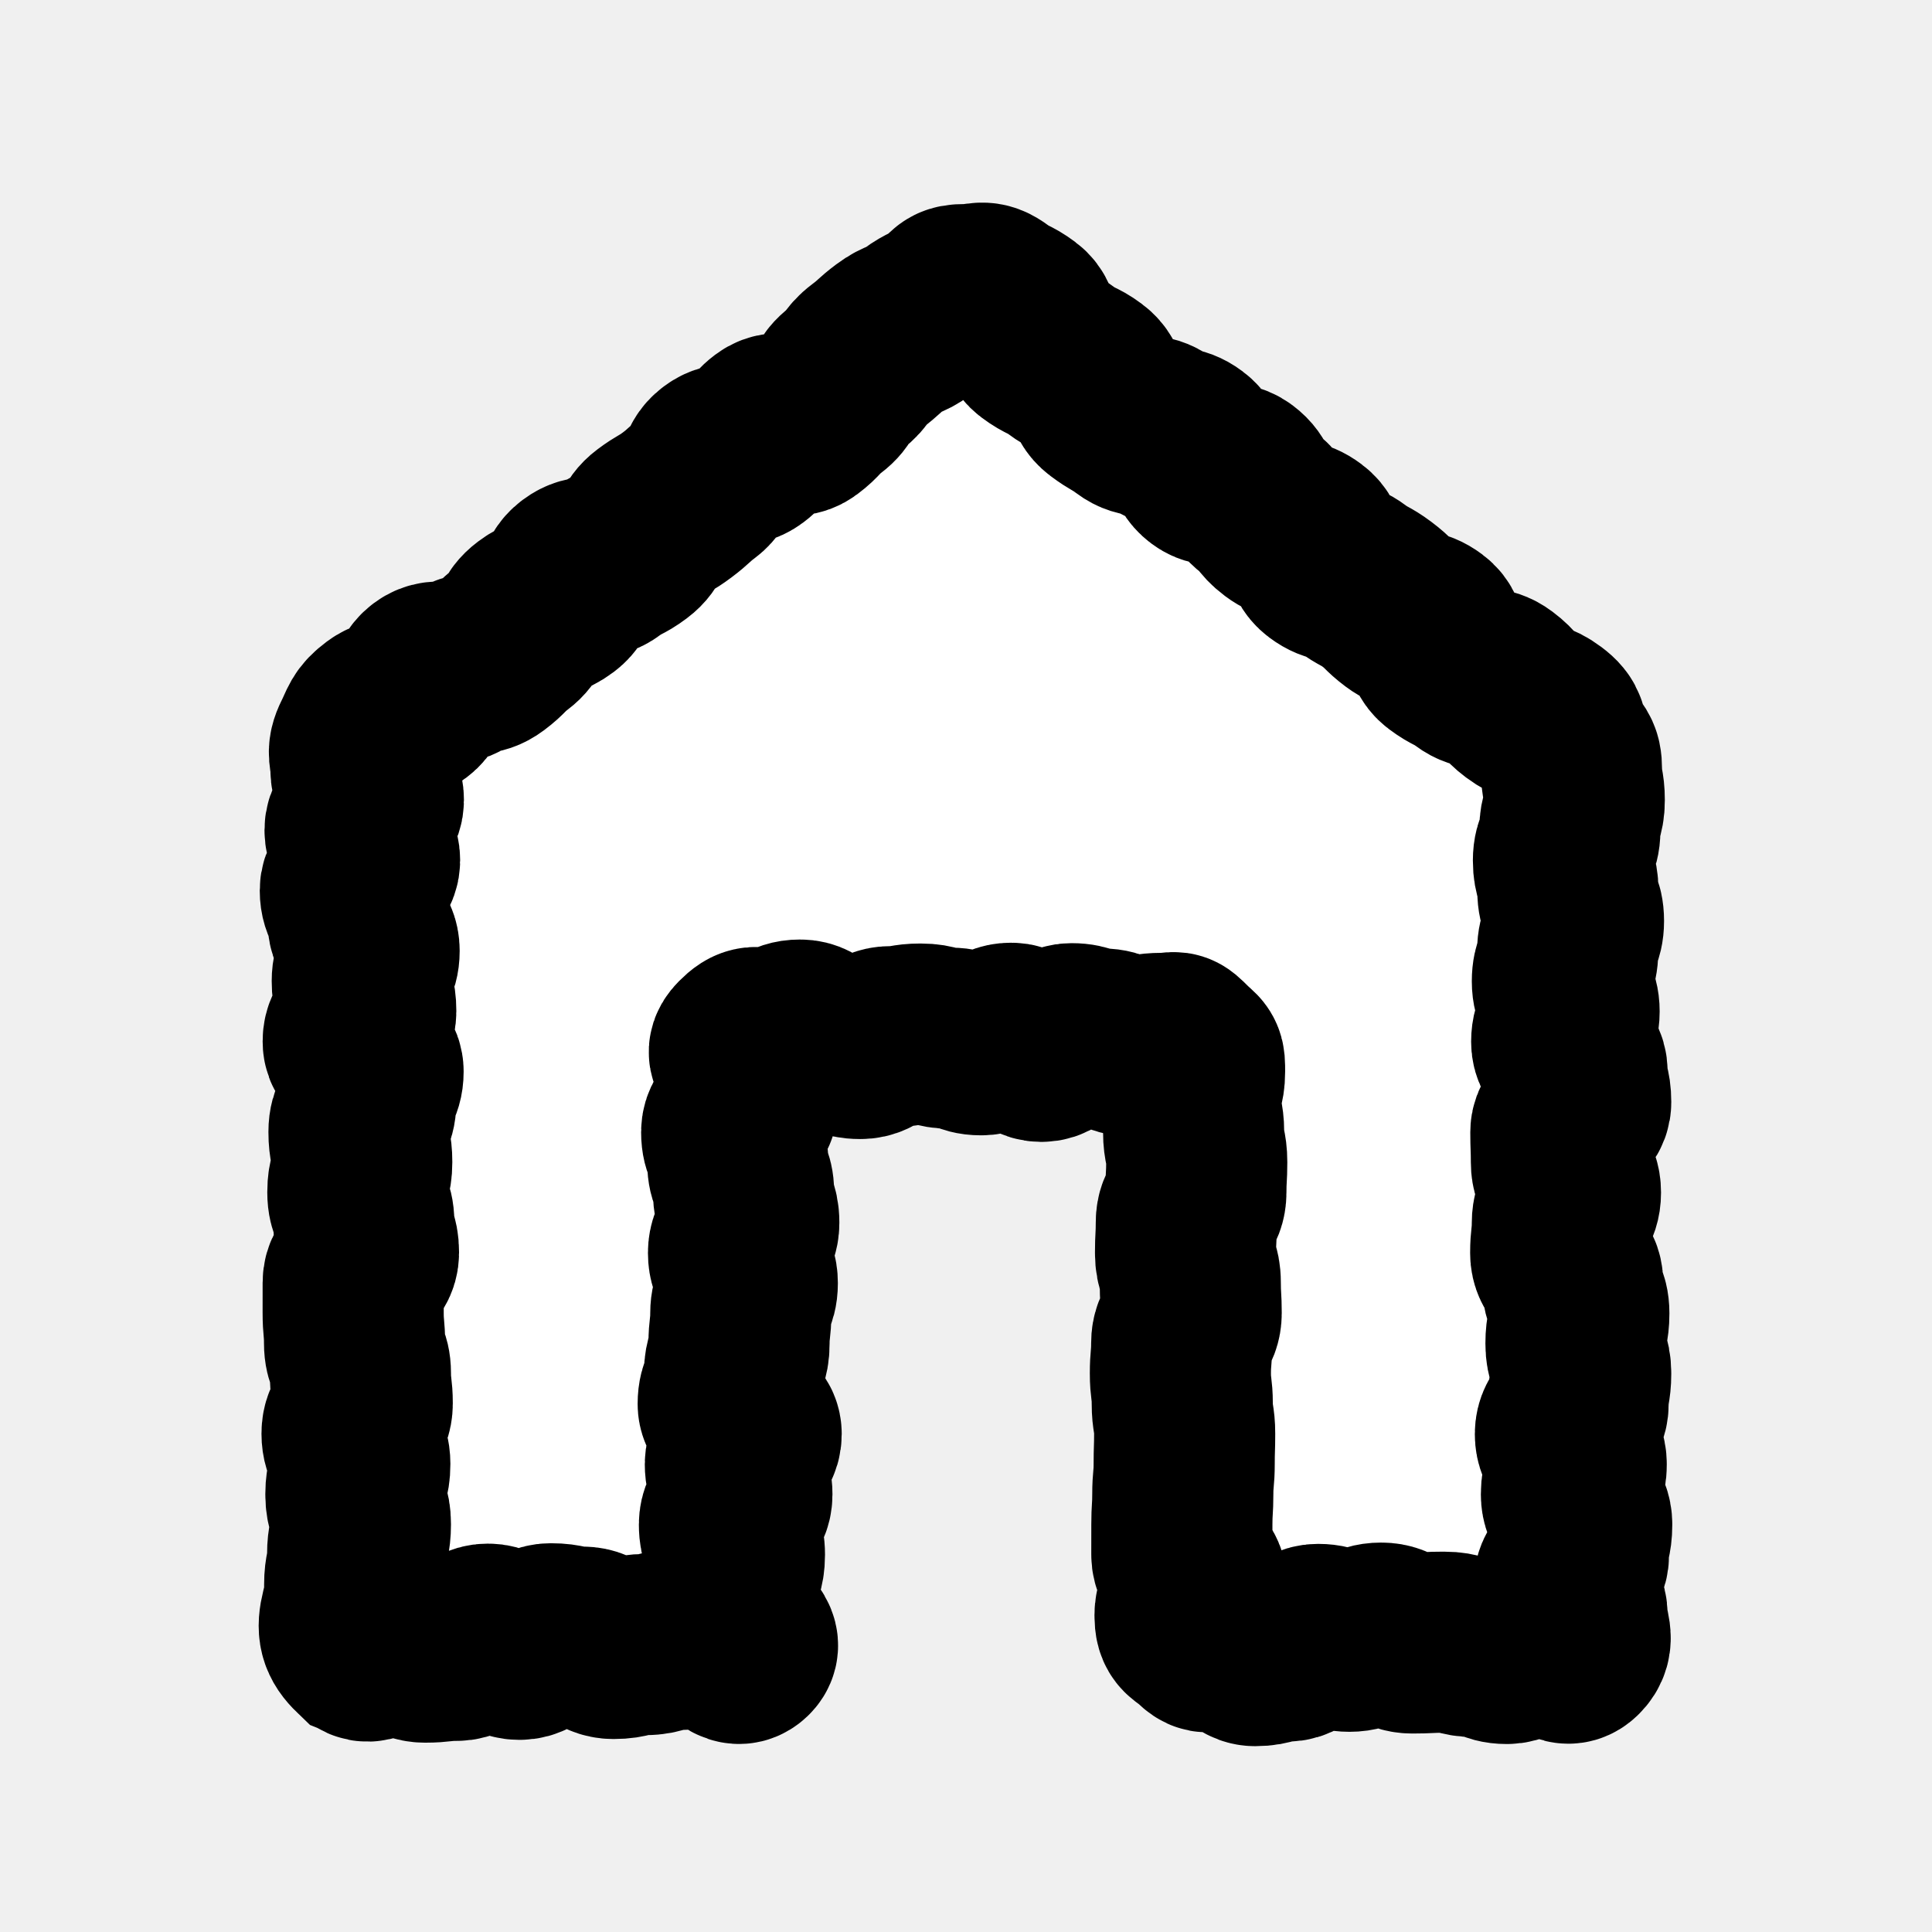
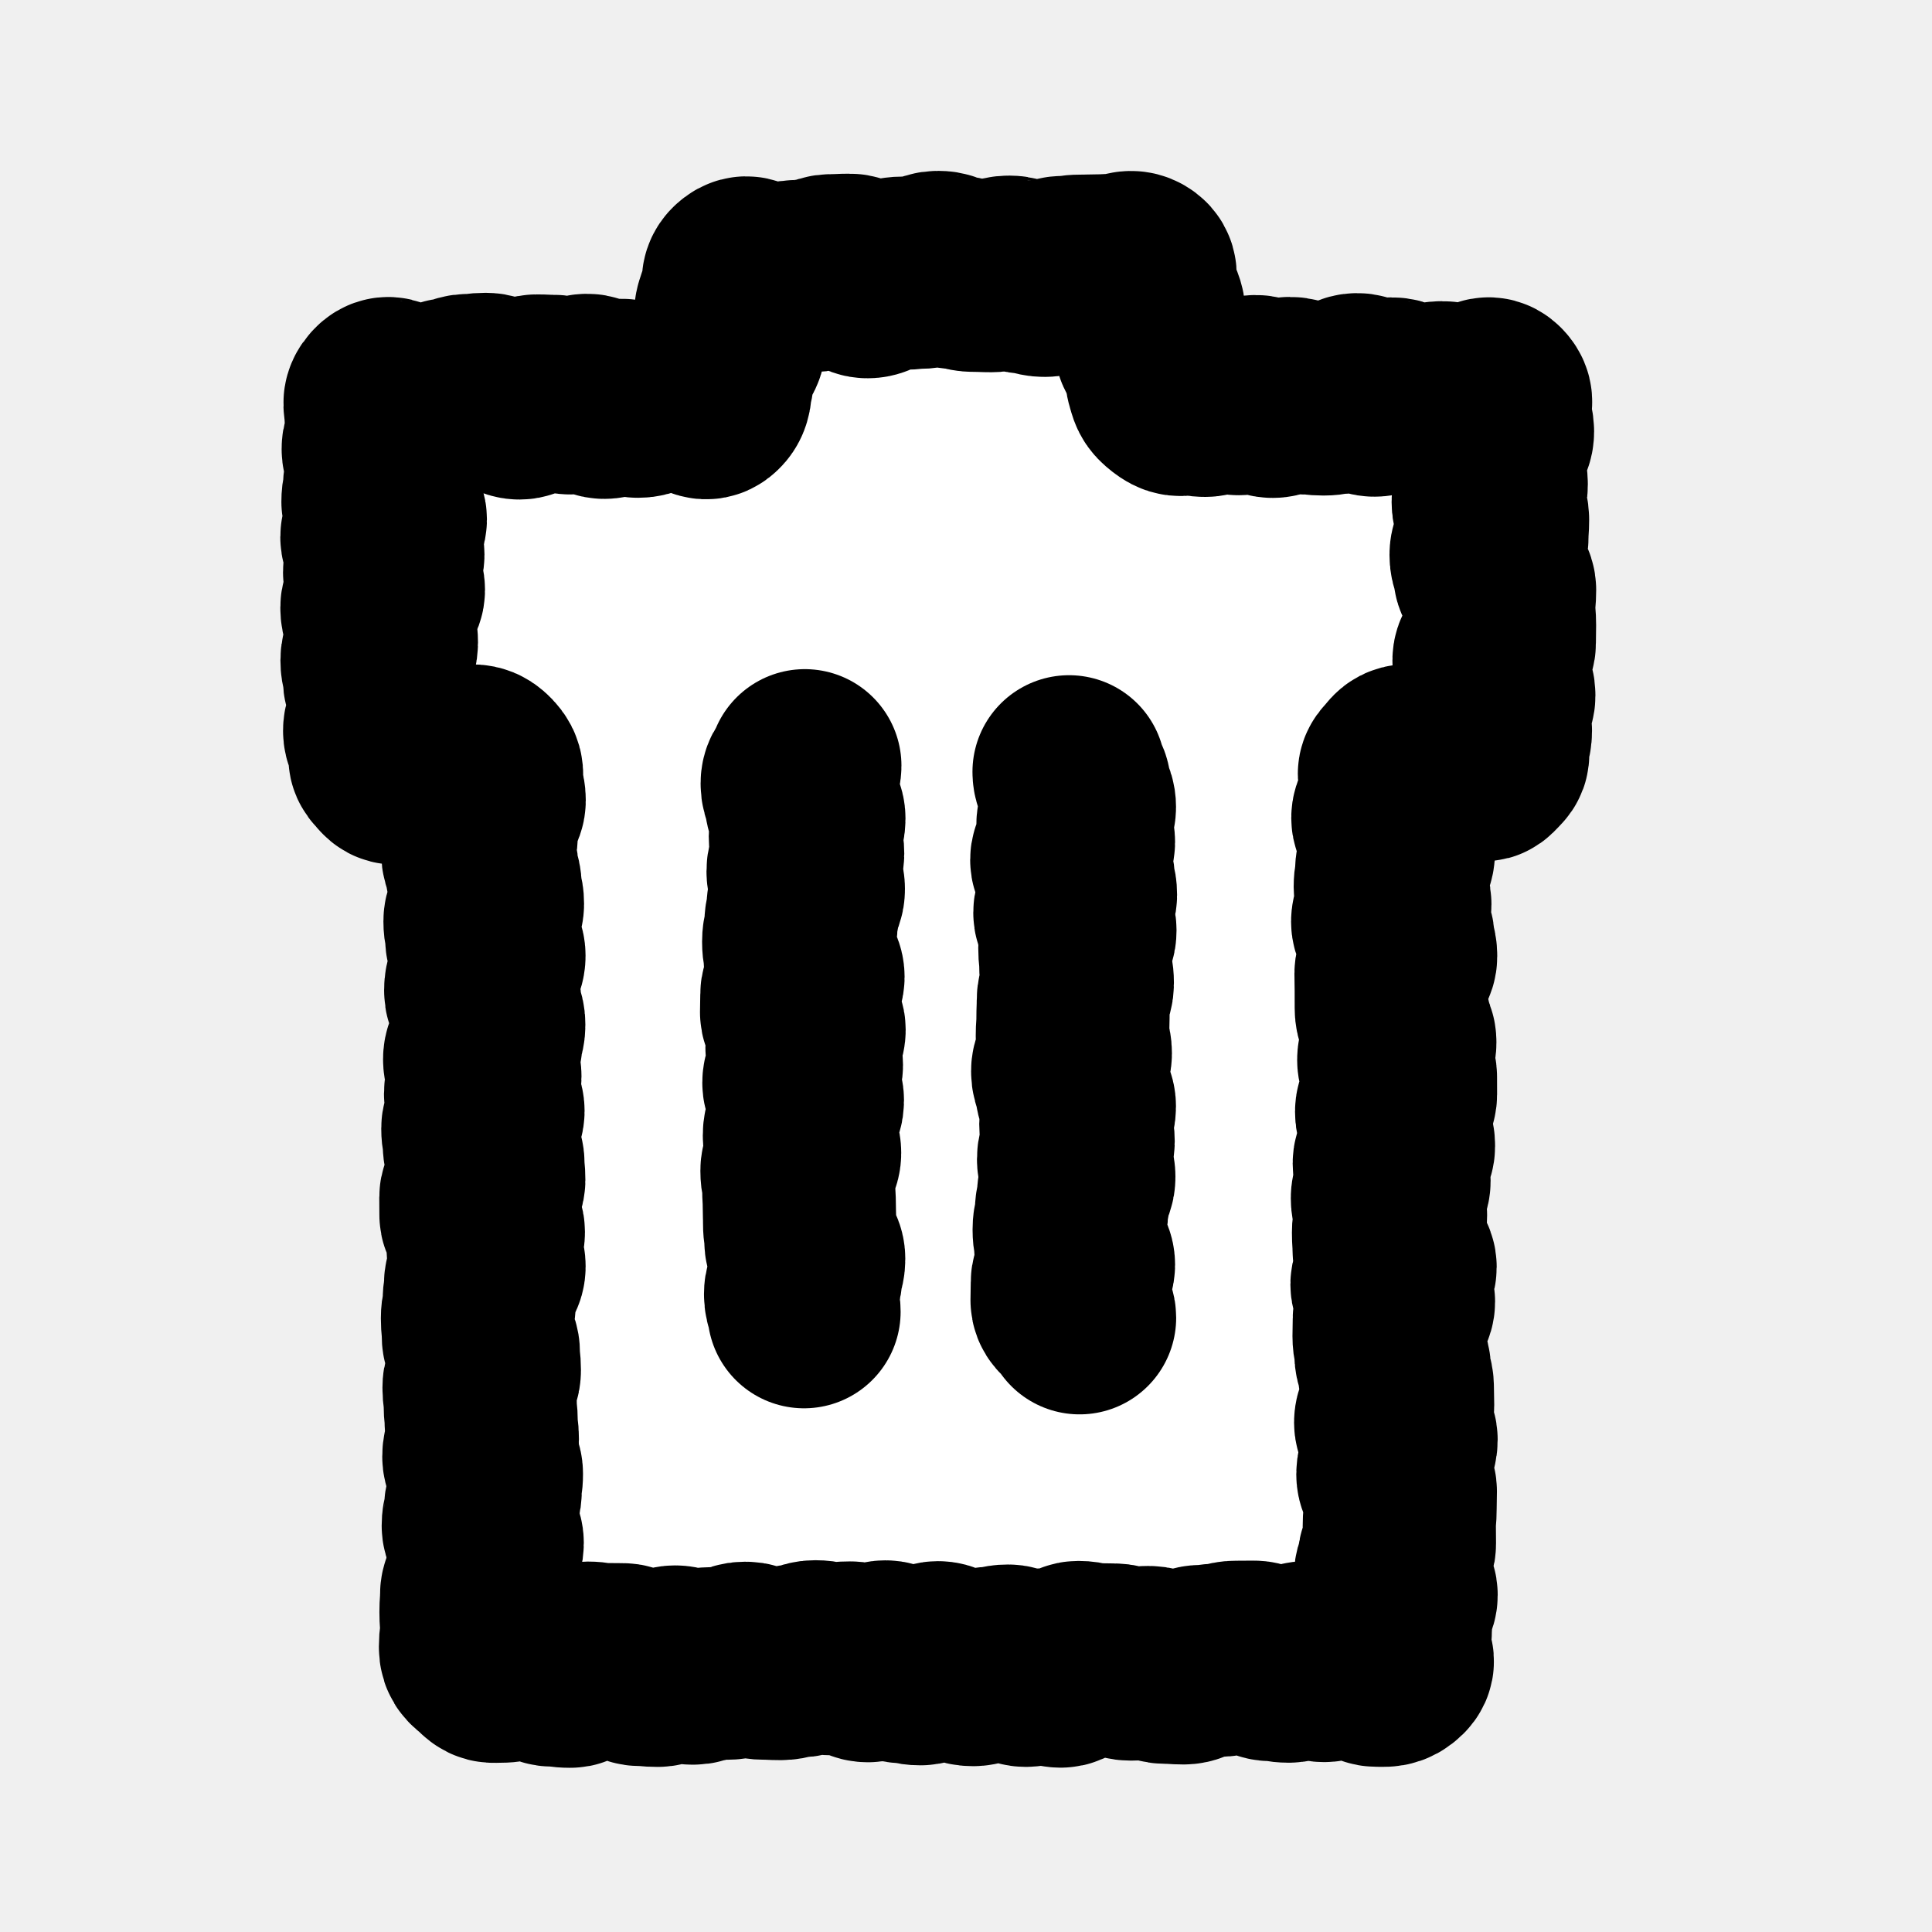
- <svg xmlns="http://www.w3.org/2000/svg" id="Small" width="240" height="240" viewBox="0 0 240 240">
-   <path d="M44.732,204.653c1.405,1.353,2.218-.796,4.169-.796s1.952,1.374,3.905,1.374,1.951-.22,3.903-.22,1.952-2.006,3.904-2.006,1.953,1.877,3.906,1.877,1.953-1.926,3.906-1.926,1.953.416,3.906.416,1.953,1.406,3.905,1.406,1.953-.484,3.906-.484,1.953-.623,3.907-.623,1.956-.5,3.913-.5,3.159,3.245,4.572,1.891c1.353-1.296-1.95-2.562-1.95-4.436s.14-1.874.14-3.749.511-1.874.511-3.748-.622-1.875-.622-3.749c0-1.874,1.548-1.874,1.548-3.748,0-1.874-.812-1.874-.812-3.748,0-1.872,1.963-1.872,1.963-3.744s-2.853-1.874-2.853-3.749.785-1.873.785-3.747.56-1.875.56-3.75.22-1.874.22-3.748.809-1.875.809-3.75-1.093-1.876-1.093-3.751,1.278-1.876,1.278-3.751c0-1.876-.646-1.876-.646-3.751,0-1.875-.721-1.875-.721-3.75,0-1.875-.76-1.875-.76-3.751,0-1.876,2.006-1.876,2.006-3.752,0-1.879-.063-1.879-.063-3.758s-1.838-1.981-.512-3.312,1.427-.855,3.301-.855,1.872-1.004,3.744-1.004,1.874,1.641,3.748,1.641,1.873.644,3.746.644,1.875-1.462,3.75-1.462,1.874-.328,3.747-.328,1.875.515,3.749.515,1.875.813,3.751.813,1.875-1.425,3.751-1.425,1.875,2.24,3.751,2.24,1.875-2.187,3.75-2.187,1.875.657,3.75.657,1.876.846,3.751.846,1.879-.301,3.757-.301,1.368-.505,2.698.822c1.327,1.323,1.328.812,1.328,2.686s-.493,1.874-.493,3.749.375,1.874.375,3.748c0,1.875.388,1.875.388,3.749,0,1.874-.107,1.874-.107,3.748,0,1.874-1.188,1.874-1.188,3.748s-.099,1.872-.099,3.744.592,1.874.592,3.749.111,1.873.111,3.747-1.178,1.875-1.178,3.75-.163,1.874-.163,3.748.233,1.875.233,3.75.298,1.876.298,3.751c0,1.876-.059,1.876-.059,3.751s-.172,1.876-.172,3.751c0,1.875-.116,1.875-.116,3.75q0,1.875-.004,3.751c0,1.876,1.821,1.876,1.821,3.752s-1.424,1.879-1.424,3.758.502,1.479,1.856,2.782c1.405,1.353,1.011-.261,2.962-.261s1.952,2.528,3.905,2.528,1.951-.568,3.903-.568,1.952-2.06,3.904-2.06,1.953.845,3.906.845,1.953-1.008,3.906-1.008,1.953,1.22,3.906,1.22,1.953-.092,3.905-.092,1.953.542,3.906.542,1.953.855,3.907.855,1.956-1.975,3.913-1.975,3.104,2.934,4.517,1.58c1.354-1.297.299-2.505.299-4.38,0-1.874-1.584-1.874-1.584-3.747s1.765-1.873,1.765-3.746.402-1.874.402-3.748c0-1.875-1.279-1.875-1.279-3.749s.594-1.874.594-3.747-1.343-1.874-1.343-3.748c0-1.875,1.578-1.875,1.578-3.75s.323-1.874.323-3.748-.588-1.875-.588-3.75.357-1.874.357-3.749c0-1.875-.765-1.875-.765-3.749s-1.489-1.875-1.489-3.749.206-1.875.206-3.75c0-1.875,1.008-1.875,1.008-3.749,0-1.875-1.125-1.875-1.125-3.749,0-1.873-.069-1.873-.069-3.745,0-1.875,2.467-1.875,2.467-3.749s-.456-1.874-.456-3.747c0-1.875-1.908-1.875-1.908-3.751s.92-1.874.92-3.749c0-1.875-.835-1.875-.835-3.75s.66-1.876.66-3.752c0-1.876.722-1.876.722-3.752s-.698-1.876-.698-3.752c0-1.876-.552-1.876-.552-3.751s.796-1.876.796-3.752c0-1.876.55-1.876.55-3.753,0-1.879-.343-1.879-.343-3.759,0-1.879-.461-1.536-1.3-3.218-.837-1.676-.231-1.91-1.73-3.034-1.499-1.124-1.83-.684-3.329-1.808-1.5-1.125-1.249-1.459-2.749-2.584s-2.121-.296-3.62-1.42c-1.5-1.125-1.692-.869-3.192-1.993s-.409-2.578-1.909-3.702c-1.5-1.125-1.992-.469-3.491-1.593-1.498-1.124-1.342-1.333-2.84-2.456-1.497-1.123-1.661-.905-3.158-2.028s-1.979-.482-3.478-1.606c-1.5-1.125-.542-2.402-2.042-3.527-1.498-1.124-1.962-.505-3.46-1.629s-1.183-1.548-2.683-2.673c-1.499-1.124-.923-1.893-2.422-3.017-1.501-1.125-2.557.283-4.058-.842s-.655-2.251-2.154-3.376-2.039-.407-3.54-1.532c-1.501-1.126-2.161-.246-3.662-1.372s-1.63-.954-3.131-2.08-.655-2.25-2.155-3.374-1.732-.818-3.233-1.944c-1.501-1.126-1.712-.845-3.213-1.971s-.345-2.668-1.847-3.794c-1.504-1.128-1.718-.843-3.222-1.971-1.504-1.128-1.724-.493-3.604-.495-1.873-.002-1.376.319-2.875,1.443-1.499,1.124-1.714.838-3.213,1.962s-1.796.729-3.296,1.854-1.393,1.265-2.892,2.39c-1.5,1.125-1.127,1.622-2.627,2.747s-1.035,1.744-2.534,2.869-1.296,1.397-2.795,2.521c-1.498,1.124-2.671-.44-4.17.684-1.497,1.123-1.055,1.713-2.552,2.835-1.498,1.124-2.347-.008-3.845,1.116s-.696,2.197-2.196,3.321c-1.498,1.124-1.389,1.269-2.887,2.393s-1.629.953-3.129,2.078c-1.499,1.124-.929,1.885-2.428,3.009s-1.692.87-3.193,1.995-2.209.179-3.709,1.303-.666,2.237-2.167,3.363c-1.501,1.126-1.845.667-3.346,1.793s-.969,1.835-2.47,2.961c-1.499,1.124-1.331,1.349-2.83,2.473-1.501,1.126-2.113.309-3.614,1.435s-2.579-.311-4.08.815-.461,2.514-1.963,3.64c-1.504,1.128-2.355-.007-3.859,1.121-1.504,1.128-1.383,1.532-2.225,3.213-.84,1.676-.26,1.823-.26,3.697,0,1.874,1.541,1.874,1.541,3.747,0,1.873-2.276,1.873-2.276,3.746,0,1.874,1.804,1.874,1.804,3.748s-2.393,1.875-2.393,3.749.966,1.874.966,3.747c0,1.874,1.369,1.874,1.369,3.748s-.85,1.875-.85,3.75c0,1.874.436,1.874.436,3.748,0,1.875-1.562,1.875-1.562,3.75s2.469,1.874,2.469,3.749-.908,1.875-.908,3.749-.843,1.875-.843,3.749.344,1.875.344,3.75c0,1.875-.486,1.875-.486,3.749,0,1.875.737,1.875.737,3.749s.587,1.873.587,3.745-1.902,1.875-1.902,3.749-.002,1.874-.002,3.747.171,1.875.171,3.751.731,1.874.731,3.749.224,1.875.224,3.75-1.266,1.876-1.266,3.752c0,1.876.967,1.876.967,3.752,0,1.876-.49,1.876-.49,3.752,0,1.876.563,1.876.563,3.751,0,1.876-.346,1.876-.346,3.752,0,1.876-.367,1.876-.367,3.753s.031,1.595-.425,3.418c-.525,2.101-.258,3.073,1.096,4.377Z" style="fill: #fff;" />
-   <path d="M44.732,204.653c1.405,1.353,2.218-.796,4.169-.796s1.952,1.374,3.905,1.374,1.951-.22,3.903-.22,1.952-2.006,3.904-2.006,1.953,1.877,3.906,1.877,1.953-1.926,3.906-1.926,1.953.416,3.906.416,1.953,1.406,3.905,1.406,1.953-.484,3.906-.484,1.953-.623,3.907-.623,1.956-.5,3.913-.5,3.159,3.245,4.572,1.891c1.353-1.296-1.95-2.562-1.95-4.436s.14-1.874.14-3.749.511-1.874.511-3.748-.622-1.875-.622-3.749c0-1.874,1.548-1.874,1.548-3.748,0-1.874-.812-1.874-.812-3.748,0-1.872,1.963-1.872,1.963-3.744s-2.853-1.874-2.853-3.749.785-1.873.785-3.747.56-1.875.56-3.75.22-1.874.22-3.748.809-1.875.809-3.75-1.093-1.876-1.093-3.751,1.278-1.876,1.278-3.751c0-1.876-.646-1.876-.646-3.751,0-1.875-.721-1.875-.721-3.75,0-1.875-.76-1.875-.76-3.751,0-1.876,2.006-1.876,2.006-3.752,0-1.879-.063-1.879-.063-3.758s-1.838-1.981-.512-3.312,1.427-.855,3.301-.855,1.872-1.004,3.744-1.004,1.874,1.641,3.748,1.641,1.873.644,3.746.644,1.875-1.462,3.75-1.462,1.874-.328,3.747-.328,1.875.515,3.749.515,1.875.813,3.751.813,1.875-1.425,3.751-1.425,1.875,2.24,3.751,2.24,1.875-2.187,3.75-2.187,1.875.657,3.75.657,1.876.846,3.751.846,1.879-.301,3.757-.301,1.368-.505,2.698.822c1.327,1.323,1.328.812,1.328,2.686s-.493,1.874-.493,3.749.375,1.874.375,3.748c0,1.875.388,1.875.388,3.749,0,1.874-.107,1.874-.107,3.748,0,1.874-1.188,1.874-1.188,3.748s-.099,1.872-.099,3.744.592,1.874.592,3.749.111,1.873.111,3.747-1.178,1.875-1.178,3.75-.163,1.874-.163,3.748.233,1.875.233,3.75.298,1.876.298,3.751c0,1.876-.059,1.876-.059,3.751s-.172,1.876-.172,3.751c0,1.875-.116,1.875-.116,3.75q0,1.875-.004,3.751c0,1.876,1.821,1.876,1.821,3.752s-1.424,1.879-1.424,3.758.502,1.479,1.856,2.782c1.405,1.353,1.011-.261,2.962-.261s1.952,2.528,3.905,2.528,1.951-.568,3.903-.568,1.952-2.06,3.904-2.06,1.953.845,3.906.845,1.953-1.008,3.906-1.008,1.953,1.22,3.906,1.22,1.953-.092,3.905-.092,1.953.542,3.906.542,1.953.855,3.907.855,1.956-1.975,3.913-1.975,3.104,2.934,4.517,1.58c1.354-1.297.299-2.505.299-4.38,0-1.874-1.584-1.874-1.584-3.747s1.765-1.873,1.765-3.746.402-1.874.402-3.748c0-1.875-1.279-1.875-1.279-3.749s.594-1.874.594-3.747-1.343-1.874-1.343-3.748c0-1.875,1.578-1.875,1.578-3.75s.323-1.874.323-3.748-.588-1.875-.588-3.75.357-1.874.357-3.749c0-1.875-.765-1.875-.765-3.749s-1.489-1.875-1.489-3.749.206-1.875.206-3.75c0-1.875,1.008-1.875,1.008-3.749,0-1.875-1.125-1.875-1.125-3.749,0-1.873-.069-1.873-.069-3.745,0-1.875,2.467-1.875,2.467-3.749s-.456-1.874-.456-3.747c0-1.875-1.908-1.875-1.908-3.751s.92-1.874.92-3.749c0-1.875-.835-1.875-.835-3.75s.66-1.876.66-3.752c0-1.876.722-1.876.722-3.752s-.698-1.876-.698-3.752c0-1.876-.552-1.876-.552-3.751s.796-1.876.796-3.752c0-1.876.55-1.876.55-3.753,0-1.879-.343-1.879-.343-3.759,0-1.879-.461-1.536-1.3-3.218-.837-1.676-.231-1.91-1.73-3.034-1.499-1.124-1.83-.684-3.329-1.808-1.5-1.125-1.249-1.459-2.749-2.584s-2.121-.296-3.62-1.42c-1.5-1.125-1.692-.869-3.192-1.993s-.409-2.578-1.909-3.702c-1.5-1.125-1.992-.469-3.491-1.593-1.498-1.124-1.342-1.333-2.84-2.456-1.497-1.123-1.661-.905-3.158-2.028s-1.979-.482-3.478-1.606c-1.5-1.125-.542-2.402-2.042-3.527-1.498-1.124-1.962-.505-3.46-1.629s-1.183-1.548-2.683-2.673c-1.499-1.124-.923-1.893-2.422-3.017-1.501-1.125-2.557.283-4.058-.842s-.655-2.251-2.154-3.376-2.039-.407-3.54-1.532c-1.501-1.126-2.161-.246-3.662-1.372s-1.63-.954-3.131-2.08-.655-2.25-2.155-3.374-1.732-.818-3.233-1.944c-1.501-1.126-1.712-.845-3.213-1.971s-.345-2.668-1.847-3.794c-1.504-1.128-1.718-.843-3.222-1.971-1.504-1.128-1.724-.493-3.604-.495-1.873-.002-1.376.319-2.875,1.443-1.499,1.124-1.714.838-3.213,1.962s-1.796.729-3.296,1.854-1.393,1.265-2.892,2.39c-1.5,1.125-1.127,1.622-2.627,2.747s-1.035,1.744-2.534,2.869-1.296,1.397-2.795,2.521c-1.498,1.124-2.671-.44-4.17.684-1.497,1.123-1.055,1.713-2.552,2.835-1.498,1.124-2.347-.008-3.845,1.116s-.696,2.197-2.196,3.321c-1.498,1.124-1.389,1.269-2.887,2.393s-1.629.953-3.129,2.078c-1.499,1.124-.929,1.885-2.428,3.009s-1.692.87-3.193,1.995-2.209.179-3.709,1.303-.666,2.237-2.167,3.363c-1.501,1.126-1.845.667-3.346,1.793s-.969,1.835-2.47,2.961c-1.499,1.124-1.331,1.349-2.83,2.473-1.501,1.126-2.113.309-3.614,1.435s-2.579-.311-4.08.815-.461,2.514-1.963,3.64c-1.504,1.128-2.355-.007-3.859,1.121-1.504,1.128-1.383,1.532-2.225,3.213-.84,1.676-.26,1.823-.26,3.697,0,1.874,1.541,1.874,1.541,3.747,0,1.873-2.276,1.873-2.276,3.746,0,1.874,1.804,1.874,1.804,3.748s-2.393,1.875-2.393,3.749.966,1.874.966,3.747c0,1.874,1.369,1.874,1.369,3.748s-.85,1.875-.85,3.75c0,1.874.436,1.874.436,3.748,0,1.875-1.562,1.875-1.562,3.75s2.469,1.874,2.469,3.749-.908,1.875-.908,3.749-.843,1.875-.843,3.749.344,1.875.344,3.75c0,1.875-.486,1.875-.486,3.749,0,1.875.737,1.875.737,3.749s.587,1.873.587,3.745-1.902,1.875-1.902,3.749-.002,1.874-.002,3.747.171,1.875.171,3.751.731,1.874.731,3.749.224,1.875.224,3.75-1.266,1.876-1.266,3.752c0,1.876.967,1.876.967,3.752,0,1.876-.49,1.876-.49,3.752,0,1.876.563,1.876.563,3.751,0,1.876-.346,1.876-.346,3.752,0,1.876-.367,1.876-.367,3.753s.031,1.595-.425,3.418c-.525,2.101-.258,3.073,1.096,4.377Z" style="fill: none; stroke: #000; stroke-miterlimit: 10; stroke-width: 22.5px;" />
+ <svg xmlns="http://www.w3.org/2000/svg" id="MD_Icons" data-name="MD Icons" width="400" height="400" viewBox="0 0 400 400">
+   <g>
+     <path d="M242.574,81.871c-1.483-1.155-1.351-1.419-1.902-3.216s.938-2.254.387-4.051-2.235-1.281-2.786-3.078.361-2.077-.19-3.874.122-2.004-.429-3.802-1.586-1.484-2.138-3.284,1.467-3.57-.038-4.704c-1.467-1.106-2.597.118-4.434.118s-1.838.112-3.676.112-1.838.064-3.675.064-1.838.271-3.676.271-1.838,1.606-3.676,1.606-1.838-.636-3.677-.636-1.838-1.043-3.676-1.043-1.838.713-3.676.713-1.836-.073-3.672-.073-1.838-.573-3.676-.573-1.837-1.047-3.674-1.047-1.839.983-3.678.983-1.838.201-3.675.201-1.839.421-3.677.421-1.839,1.337-3.679,1.337-1.839-2.355-3.679-2.355-1.839.091-3.679.091-1.839.941-3.678.941-1.839.272-3.678.272-1.84.972-3.679.972-1.843-.198-3.685-.198-2.259-2.338-3.732-1.232c-1.503,1.129-.549,1.846-1.1,3.644s-.676,1.759-1.227,3.557.957,2.259.406,4.056-.455,1.827-1.006,3.624-2.658,1.152-3.209,2.949,1.326,2.376.774,4.177.002,3.13-1.482,4.289c-1.38,1.079-2.578-1.48-4.33-1.48s-1.752-.841-3.504-.841-1.752,1.482-3.505,1.482-1.75.798-3.5.798-1.752-1.205-3.504-1.205-1.75,1.432-3.5,1.432-1.752-2.462-3.504-2.462-1.751,1.546-3.502,1.546-1.753-1.334-3.506-1.334-1.752-.085-3.503-.085-1.753,2.47-3.505,2.47-1.753-1.737-3.507-1.737-1.753-1.063-3.507-1.063-1.751.228-3.503.228-1.753.831-3.507.831-1.754,1.176-3.507,1.176-1.754.591-3.508.591-1.757-1.165-3.514-1.165-2.358-1.566-3.578-.302c-1.265,1.311-.559,1.884-.559,3.706s.539,1.821.539,3.643-1.105,1.822-1.105,3.643,1.739,1.822,1.739,3.643-1.425,1.822-1.425,3.644-.366,1.822-.366,3.643,2.558,1.822,2.558,3.643-2.782,1.82-2.782,3.639,2.274,1.822,2.274,3.643-1.711,1.821-1.711,3.641,1.821,1.822,1.821,3.645-2.376,1.821-2.376,3.643.602,1.822.602,3.644.321,1.823.321,3.646-.903,1.823-.903,3.646.498,1.823.498,3.646.823,1.822.823,3.645.636,1.823.636,3.645-1.415,1.823-1.415,3.646,1.511,1.826,1.511,3.652-1.031,1.545.212,2.883c1.154,1.243.868,1.226,2.564,1.226s1.698.399,3.396.399,1.698.395,3.397.395,1.699.095,3.397.095,1.701-2.361,3.403-2.361,2.219-.207,3.393,1.024c1.231,1.291.795,1.775.795,3.559s.609,1.785.609,3.569-2.27,1.785-2.27,3.571.623,1.786.623,3.573-.712,1.788-.712,3.576.858,1.787.858,3.574.656,1.786.656,3.572.492,1.785.492,3.571-1.546,1.785-1.546,3.57.366,1.786.366,3.571,1.485,1.786,1.485,3.573-1.117,1.788-1.117,3.575-.589,1.788-.589,3.575.96,1.787.96,3.573.707,1.786.707,3.572-.607,1.786-.607,3.572-1.277,1.787-1.277,3.574,1.083,1.788,1.083,3.576-.895,1.788-.895,3.575,1.536,1.787,1.536,3.574-2.098,1.787-2.098,3.573.316,1.787.316,3.575,1.766,1.789,1.766,3.578.179,1.787.179,3.575-2.671,1.787-2.671,3.574.02,1.788.02,3.576,2.562,1.788,2.562,3.577-1.064,1.788-1.064,3.575,1.207,1.788,1.207,3.576-1.75,1.789-1.75,3.577-.266,1.788-.266,3.576-.378,1.789-.378,3.577.18,1.788.18,3.576,1.04,1.789,1.04,3.577.204,1.788.204,3.577-1.096,1.789-1.096,3.578.243,1.787.243,3.573.199,1.789.199,3.577.236,1.787.236,3.573-.72,1.789-.72,3.577,1.566,1.788,1.566,3.575-.254,1.789-.254,3.579-.922,1.788-.922,3.577-.509,1.789-.509,3.578,1.852,1.79,1.852,3.58-.904,1.79-.904,3.58.201,1.79.201,3.58-1.487,1.79-1.487,3.579-.133,1.79-.133,3.58.128,1.79.128,3.58-.236,1.793-.236,3.586.731,1.756,2.006,3.018c1.287,1.274,1.249,1.017,3.06,1.017s1.812-.268,3.624-.268,1.813-.938,3.625-.938,1.814,2.002,3.627,2.002,1.815.246,3.63.246,1.814-2.698,3.628-2.698,1.813.302,3.626.302,1.813.03,3.625.03,1.812,2.007,3.625,2.007,1.813.176,3.625.176,1.813-1.718,3.627-1.718,1.815,1.257,3.629,1.257,1.815-.894,3.63-.894,1.814-.132,3.628-.132,1.813-1,3.627-1,1.813.991,3.627.991,1.814.092,3.628.092,1.815-.543,3.631-.543,1.815-.846,3.63-.846,1.814.394,3.628.394,1.814-.15,3.628-.15,1.815,1.588,3.629,1.588,1.816-1.808,3.632-1.808,1.815,2.007,3.629,2.007,1.814.432,3.629.432,1.815-2.27,3.63-2.27,1.816,1.754,3.631,1.754,1.815.693,3.63.693,1.815-1.287,3.63-1.287,1.816-.465,3.632-.465,1.815,1.899,3.63,1.899,1.816-1.109,3.632-1.109,1.815,1.268,3.631,1.268,1.816-2.8,3.632-2.8,1.816.466,3.631.466,1.816.052,3.632.052,1.816.827,3.632.827,1.816-.306,3.631-.306,1.814.973,3.627.973,1.816.126,3.632.126,1.815-1.304,3.63-1.304,1.817-.276,3.633-.276,1.815-.598,3.631-.598,1.816-.023,3.633-.023,1.817,1.515,3.634,1.515,1.817.324,3.634.324,1.817-1.734,3.634-1.734,1.817,1.609,3.633,1.609,1.817-1.281,3.634-1.281,1.817-.073,3.635-.073,1.82,2.322,3.641,2.322,2.58.239,3.88-1.036c1.274-1.249-.805-2.028-.805-3.812s.816-1.785.816-3.569-.696-1.785-.696-3.571,1.877-1.786,1.877-3.573-2.214-1.788-2.214-3.576.807-1.787.807-3.574,1.06-1.786,1.06-3.572-.026-1.785-.026-3.571.159-1.785.159-3.57.054-1.786.054-3.571-1.542-1.786-1.542-3.573.848-1.788.848-3.575.847-1.788.847-3.575-2.154-1.787-2.154-3.573,1.443-1.786,1.443-3.572-.061-1.786-.061-3.572-.6-1.787-.6-3.574-.729-1.788-.729-3.576-.383-1.788-.383-3.575.054-1.787.054-3.574,1.895-1.787,1.895-3.573-2.38-1.787-2.38-3.575,2.714-1.789,2.714-3.578-2.275-1.787-2.275-3.575-.121-1.787-.121-3.574.412-1.788.412-3.576-.644-1.788-.644-3.577,1.37-1.788,1.37-3.575-.984-1.788-.984-3.576,1.908-1.789,1.908-3.577-.549-1.788-.549-3.576-.872-1.789-.872-3.577,1.837-1.788,1.837-3.576-.009-1.789-.009-3.577-1.386-1.788-1.386-3.577,1.257-1.789,1.257-3.578-1.068-1.787-1.068-3.573-.702-1.789-.702-3.577-.006-1.787-.006-3.573-.046-1.789-.046-3.577,1.991-1.788,1.991-3.575-.548-1.789-.548-3.579-2.138-1.788-2.138-3.577,1.488-1.789,1.488-3.578-.949-1.79-.949-3.58.303-1.79.303-3.58,1.363-1.79,1.363-3.58.505-1.79.505-3.579-2.672-1.79-2.672-3.58,2.026-1.79,2.026-3.58-.225-1.793-.225-3.586-1.083-1.679.149-2.982c1.165-1.232,1.057-1.712,2.753-1.712s1.698,1.965,3.396,1.965,1.698-1.319,3.396-1.319,1.699.562,3.397.562,1.701-.598,3.403-.598,1.216.782,2.377-.461c1.243-1.331,1.027-.864,1.027-2.686s.571-1.821.571-3.643-1.263-1.822-1.263-3.643,1.967-1.822,1.967-3.643-.903-1.822-.903-3.644-1.127-1.822-1.127-3.643,2.133-1.822,2.133-3.643.042-1.82.042-3.639-.149-1.822-.149-3.643.162-1.821.162-3.641-2.033-1.822-2.033-3.645-.76-1.821-.76-3.643,1.206-1.822,1.206-3.644.132-1.823.132-3.646-.898-1.823-.898-3.646.625-1.823.625-3.646-.566-1.822-.566-3.645.544-1.823.544-3.645,1.321-1.823,1.321-3.646-.924-1.826-.924-3.652,1.22-2.37-.045-3.688c-1.213-1.264-1.789.517-3.541.517s-1.752.652-3.504.652-1.752-.824-3.505-.824-1.75.634-3.5.634-1.752-.587-3.504-.587-1.75-.834-3.5-.834-1.752,1.267-3.504,1.267-1.751-2.144-3.502-2.144-1.753,1.575-3.506,1.575-1.752.333-3.503.333-1.753-.202-3.505-.202-1.753-.923-3.507-.923-1.753,1.617-3.507,1.617-1.751-2.009-3.503-2.009-1.753,1.451-3.507,1.451-1.754-1.195-3.507-1.195-1.754,1.548-3.508,1.548-1.71-.696-3.443-.412c-1.748.287-2.061.476-3.447-.603Z" style="fill: #fff;" />
+     <path d="M242.574,81.871c-1.483-1.155-1.351-1.419-1.902-3.216s.938-2.254.387-4.051-2.235-1.281-2.786-3.078.361-2.077-.19-3.874.122-2.004-.429-3.802-1.586-1.484-2.138-3.284,1.467-3.57-.038-4.704c-1.467-1.106-2.597.118-4.434.118s-1.838.112-3.676.112-1.838.064-3.675.064-1.838.271-3.676.271-1.838,1.606-3.676,1.606-1.838-.636-3.677-.636-1.838-1.043-3.676-1.043-1.838.713-3.676.713-1.836-.073-3.672-.073-1.838-.573-3.676-.573-1.837-1.047-3.674-1.047-1.839.983-3.678.983-1.838.201-3.675.201-1.839.421-3.677.421-1.839,1.337-3.679,1.337-1.839-2.355-3.679-2.355-1.839.091-3.679.091-1.839.941-3.678.941-1.839.272-3.678.272-1.84.972-3.679.972-1.843-.198-3.685-.198-2.259-2.338-3.732-1.232c-1.503,1.129-.549,1.846-1.1,3.644s-.676,1.759-1.227,3.557.957,2.259.406,4.056-.455,1.827-1.006,3.624-2.658,1.152-3.209,2.949,1.326,2.376.774,4.177.002,3.13-1.482,4.289c-1.38,1.079-2.578-1.48-4.33-1.48s-1.752-.841-3.504-.841-1.752,1.482-3.505,1.482-1.75.798-3.5.798-1.752-1.205-3.504-1.205-1.75,1.432-3.5,1.432-1.752-2.462-3.504-2.462-1.751,1.546-3.502,1.546-1.753-1.334-3.506-1.334-1.752-.085-3.503-.085-1.753,2.47-3.505,2.47-1.753-1.737-3.507-1.737-1.753-1.063-3.507-1.063-1.751.228-3.503.228-1.753.831-3.507.831-1.754,1.176-3.507,1.176-1.754.591-3.508.591-1.757-1.165-3.514-1.165-2.358-1.566-3.578-.302c-1.265,1.311-.559,1.884-.559,3.706s.539,1.821.539,3.643-1.105,1.822-1.105,3.643,1.739,1.822,1.739,3.643-1.425,1.822-1.425,3.644-.366,1.822-.366,3.643,2.558,1.822,2.558,3.643-2.782,1.82-2.782,3.639,2.274,1.822,2.274,3.643-1.711,1.821-1.711,3.641,1.821,1.822,1.821,3.645-2.376,1.821-2.376,3.643.602,1.822.602,3.644.321,1.823.321,3.646-.903,1.823-.903,3.646.498,1.823.498,3.646.823,1.822.823,3.645.636,1.823.636,3.645-1.415,1.823-1.415,3.646,1.511,1.826,1.511,3.652-1.031,1.545.212,2.883c1.154,1.243.868,1.226,2.564,1.226s1.698.399,3.396.399,1.698.395,3.397.395,1.699.095,3.397.095,1.701-2.361,3.403-2.361,2.219-.207,3.393,1.024c1.231,1.291.795,1.775.795,3.559s.609,1.785.609,3.569-2.27,1.785-2.27,3.571.623,1.786.623,3.573-.712,1.788-.712,3.576.858,1.787.858,3.574.656,1.786.656,3.572.492,1.785.492,3.571-1.546,1.785-1.546,3.57.366,1.786.366,3.571,1.485,1.786,1.485,3.573-1.117,1.788-1.117,3.575-.589,1.788-.589,3.575.96,1.787.96,3.573.707,1.786.707,3.572-.607,1.786-.607,3.572-1.277,1.787-1.277,3.574,1.083,1.788,1.083,3.576-.895,1.788-.895,3.575,1.536,1.787,1.536,3.574-2.098,1.787-2.098,3.573.316,1.787.316,3.575,1.766,1.789,1.766,3.578.179,1.787.179,3.575-2.671,1.787-2.671,3.574.02,1.788.02,3.576,2.562,1.788,2.562,3.577-1.064,1.788-1.064,3.575,1.207,1.788,1.207,3.576-1.75,1.789-1.75,3.577-.266,1.788-.266,3.576-.378,1.789-.378,3.577.18,1.788.18,3.576,1.04,1.789,1.04,3.577.204,1.788.204,3.577-1.096,1.789-1.096,3.578.243,1.787.243,3.573.199,1.789.199,3.577.236,1.787.236,3.573-.72,1.789-.72,3.577,1.566,1.788,1.566,3.575-.254,1.789-.254,3.579-.922,1.788-.922,3.577-.509,1.789-.509,3.578,1.852,1.79,1.852,3.58-.904,1.79-.904,3.58.201,1.79.201,3.58-1.487,1.79-1.487,3.579-.133,1.79-.133,3.58.128,1.79.128,3.58-.236,1.793-.236,3.586.731,1.756,2.006,3.018c1.287,1.274,1.249,1.017,3.06,1.017s1.812-.268,3.624-.268,1.813-.938,3.625-.938,1.814,2.002,3.627,2.002,1.815.246,3.63.246,1.814-2.698,3.628-2.698,1.813.302,3.626.302,1.813.03,3.625.03,1.812,2.007,3.625,2.007,1.813.176,3.625.176,1.813-1.718,3.627-1.718,1.815,1.257,3.629,1.257,1.815-.894,3.63-.894,1.814-.132,3.628-.132,1.813-1,3.627-1,1.813.991,3.627.991,1.814.092,3.628.092,1.815-.543,3.631-.543,1.815-.846,3.63-.846,1.814.394,3.628.394,1.814-.15,3.628-.15,1.815,1.588,3.629,1.588,1.816-1.808,3.632-1.808,1.815,2.007,3.629,2.007,1.814.432,3.629.432,1.815-2.27,3.63-2.27,1.816,1.754,3.631,1.754,1.815.693,3.63.693,1.815-1.287,3.63-1.287,1.816-.465,3.632-.465,1.815,1.899,3.63,1.899,1.816-1.109,3.632-1.109,1.815,1.268,3.631,1.268,1.816-2.8,3.632-2.8,1.816.466,3.631.466,1.816.052,3.632.052,1.816.827,3.632.827,1.816-.306,3.631-.306,1.814.973,3.627.973,1.816.126,3.632.126,1.815-1.304,3.63-1.304,1.817-.276,3.633-.276,1.815-.598,3.631-.598,1.816-.023,3.633-.023,1.817,1.515,3.634,1.515,1.817.324,3.634.324,1.817-1.734,3.634-1.734,1.817,1.609,3.633,1.609,1.817-1.281,3.634-1.281,1.817-.073,3.635-.073,1.82,2.322,3.641,2.322,2.58.239,3.88-1.036c1.274-1.249-.805-2.028-.805-3.812s.816-1.785.816-3.569-.696-1.785-.696-3.571,1.877-1.786,1.877-3.573-2.214-1.788-2.214-3.576.807-1.787.807-3.574,1.06-1.786,1.06-3.572-.026-1.785-.026-3.571.159-1.785.159-3.57.054-1.786.054-3.571-1.542-1.786-1.542-3.573.848-1.788.848-3.575.847-1.788.847-3.575-2.154-1.787-2.154-3.573,1.443-1.786,1.443-3.572-.061-1.786-.061-3.572-.6-1.787-.6-3.574-.729-1.788-.729-3.576-.383-1.788-.383-3.575.054-1.787.054-3.574,1.895-1.787,1.895-3.573-2.38-1.787-2.38-3.575,2.714-1.789,2.714-3.578-2.275-1.787-2.275-3.575-.121-1.787-.121-3.574.412-1.788.412-3.576-.644-1.788-.644-3.577,1.37-1.788,1.37-3.575-.984-1.788-.984-3.576,1.908-1.789,1.908-3.577-.549-1.788-.549-3.576-.872-1.789-.872-3.577,1.837-1.788,1.837-3.576-.009-1.789-.009-3.577-1.386-1.788-1.386-3.577,1.257-1.789,1.257-3.578-1.068-1.787-1.068-3.573-.702-1.789-.702-3.577-.006-1.787-.006-3.573-.046-1.789-.046-3.577,1.991-1.788,1.991-3.575-.548-1.789-.548-3.579-2.138-1.788-2.138-3.577,1.488-1.789,1.488-3.578-.949-1.79-.949-3.58.303-1.79.303-3.58,1.363-1.79,1.363-3.58.505-1.79.505-3.579-2.672-1.79-2.672-3.58,2.026-1.79,2.026-3.58-.225-1.793-.225-3.586-1.083-1.679.149-2.982c1.165-1.232,1.057-1.712,2.753-1.712s1.698,1.965,3.396,1.965,1.698-1.319,3.396-1.319,1.699.562,3.397.562,1.701-.598,3.403-.598,1.216.782,2.377-.461c1.243-1.331,1.027-.864,1.027-2.686s.571-1.821.571-3.643-1.263-1.822-1.263-3.643,1.967-1.822,1.967-3.643-.903-1.822-.903-3.644-1.127-1.822-1.127-3.643,2.133-1.822,2.133-3.643.042-1.82.042-3.639-.149-1.822-.149-3.643.162-1.821.162-3.641-2.033-1.822-2.033-3.645-.76-1.821-.76-3.643,1.206-1.822,1.206-3.644.132-1.823.132-3.646-.898-1.823-.898-3.646.625-1.823.625-3.646-.566-1.822-.566-3.645.544-1.823.544-3.645,1.321-1.823,1.321-3.646-.924-1.826-.924-3.652,1.22-2.37-.045-3.688c-1.213-1.264-1.789.517-3.541.517s-1.752.652-3.504.652-1.752-.824-3.505-.824-1.75.634-3.5.634-1.752-.587-3.504-.587-1.75-.834-3.5-.834-1.752,1.267-3.504,1.267-1.751-2.144-3.502-2.144-1.753,1.575-3.506,1.575-1.752.333-3.503.333-1.753-.202-3.505-.202-1.753-.923-3.507-.923-1.753,1.617-3.507,1.617-1.751-2.009-3.503-2.009-1.753,1.451-3.507,1.451-1.754-1.195-3.507-1.195-1.754,1.548-3.508,1.548-1.71-.696-3.443-.412c-1.748.287-2.061.476-3.447-.603Z" style="fill: none; stroke: #000; stroke-linecap: round; stroke-linejoin: round; stroke-width: 40px;" />
+   </g>
+   <g>
+     <path d="M166.634,158.538c0,1.822-1.582,1.822-1.582,3.643s.833,1.823.833,3.646,1.586,1.822,1.586,3.644-.734,1.821-.734,3.643.482,1.822.482,3.644-.95,1.823-.95,3.646,1.089,1.822,1.089,3.644-1.071,1.822-1.071,3.645-.454,1.823-.454,3.646-.474,1.822-.474,3.644.327,1.823.327,3.646,1.601,1.823,1.601,3.645-2.303,1.823-2.303,3.646-.059,1.823-.059,3.646,2.587,1.823,2.587,3.647-1.468,1.823-1.468,3.646.916,1.823.916,3.646-1.557,1.821-1.557,3.642,1.761,1.823,1.761,3.646-.954,1.822-.954,3.644-.704,1.824-.704,3.647,1.081,1.823,1.081,3.645-1.583,1.823-1.583,3.647.373,1.824.373,3.648.112,1.824.112,3.648.064,1.824.064,3.648.271,1.824.271,3.647,1.606,1.824,1.606,3.648-.636,1.824-.636,3.649-1.043,1.827-1.043,3.655.713,1.827.713,3.655" style="fill: none; stroke: #000; stroke-linecap: round; stroke-linejoin: round; stroke-width: 40px;" />
+     <path d="M221.338,159.794c0,1.822,1.137,1.822,1.137,3.643s1.009,1.823,1.009,3.646-1.34,1.822-1.34,3.644,1.142,1.821,1.142,3.643-2.423,1.822-2.423,3.644,2.346,1.823,2.346,3.646.494,1.822.494,3.644-2.197,1.822-2.197,3.645,2.082,1.823,2.082,3.646-1.052,1.822-1.052,3.644.198,1.823.198,3.646.312,1.823.312,3.645-.826,1.823-.826,3.646-.072,1.823-.072,3.646-.133,1.823-.133,3.647.62,1.823.62,3.646-1.582,1.823-1.582,3.646.833,1.821.833,3.642,1.586,1.823,1.586,3.646-.734,1.822-.734,3.644.482,1.824.482,3.647-.95,1.823-.95,3.645,1.089,1.823,1.089,3.647-1.071,1.824-1.071,3.648-.454,1.824-.454,3.648-.474,1.824-.474,3.648.327,1.824.327,3.647,1.601,1.824,1.601,3.648-2.303,1.824-2.303,3.649-.059,1.827-.059,3.655,2.587,1.827,2.587,3.655" style="fill: none; stroke: #000; stroke-linecap: round; stroke-linejoin: round; stroke-width: 40px;" />
+   </g>
</svg>
